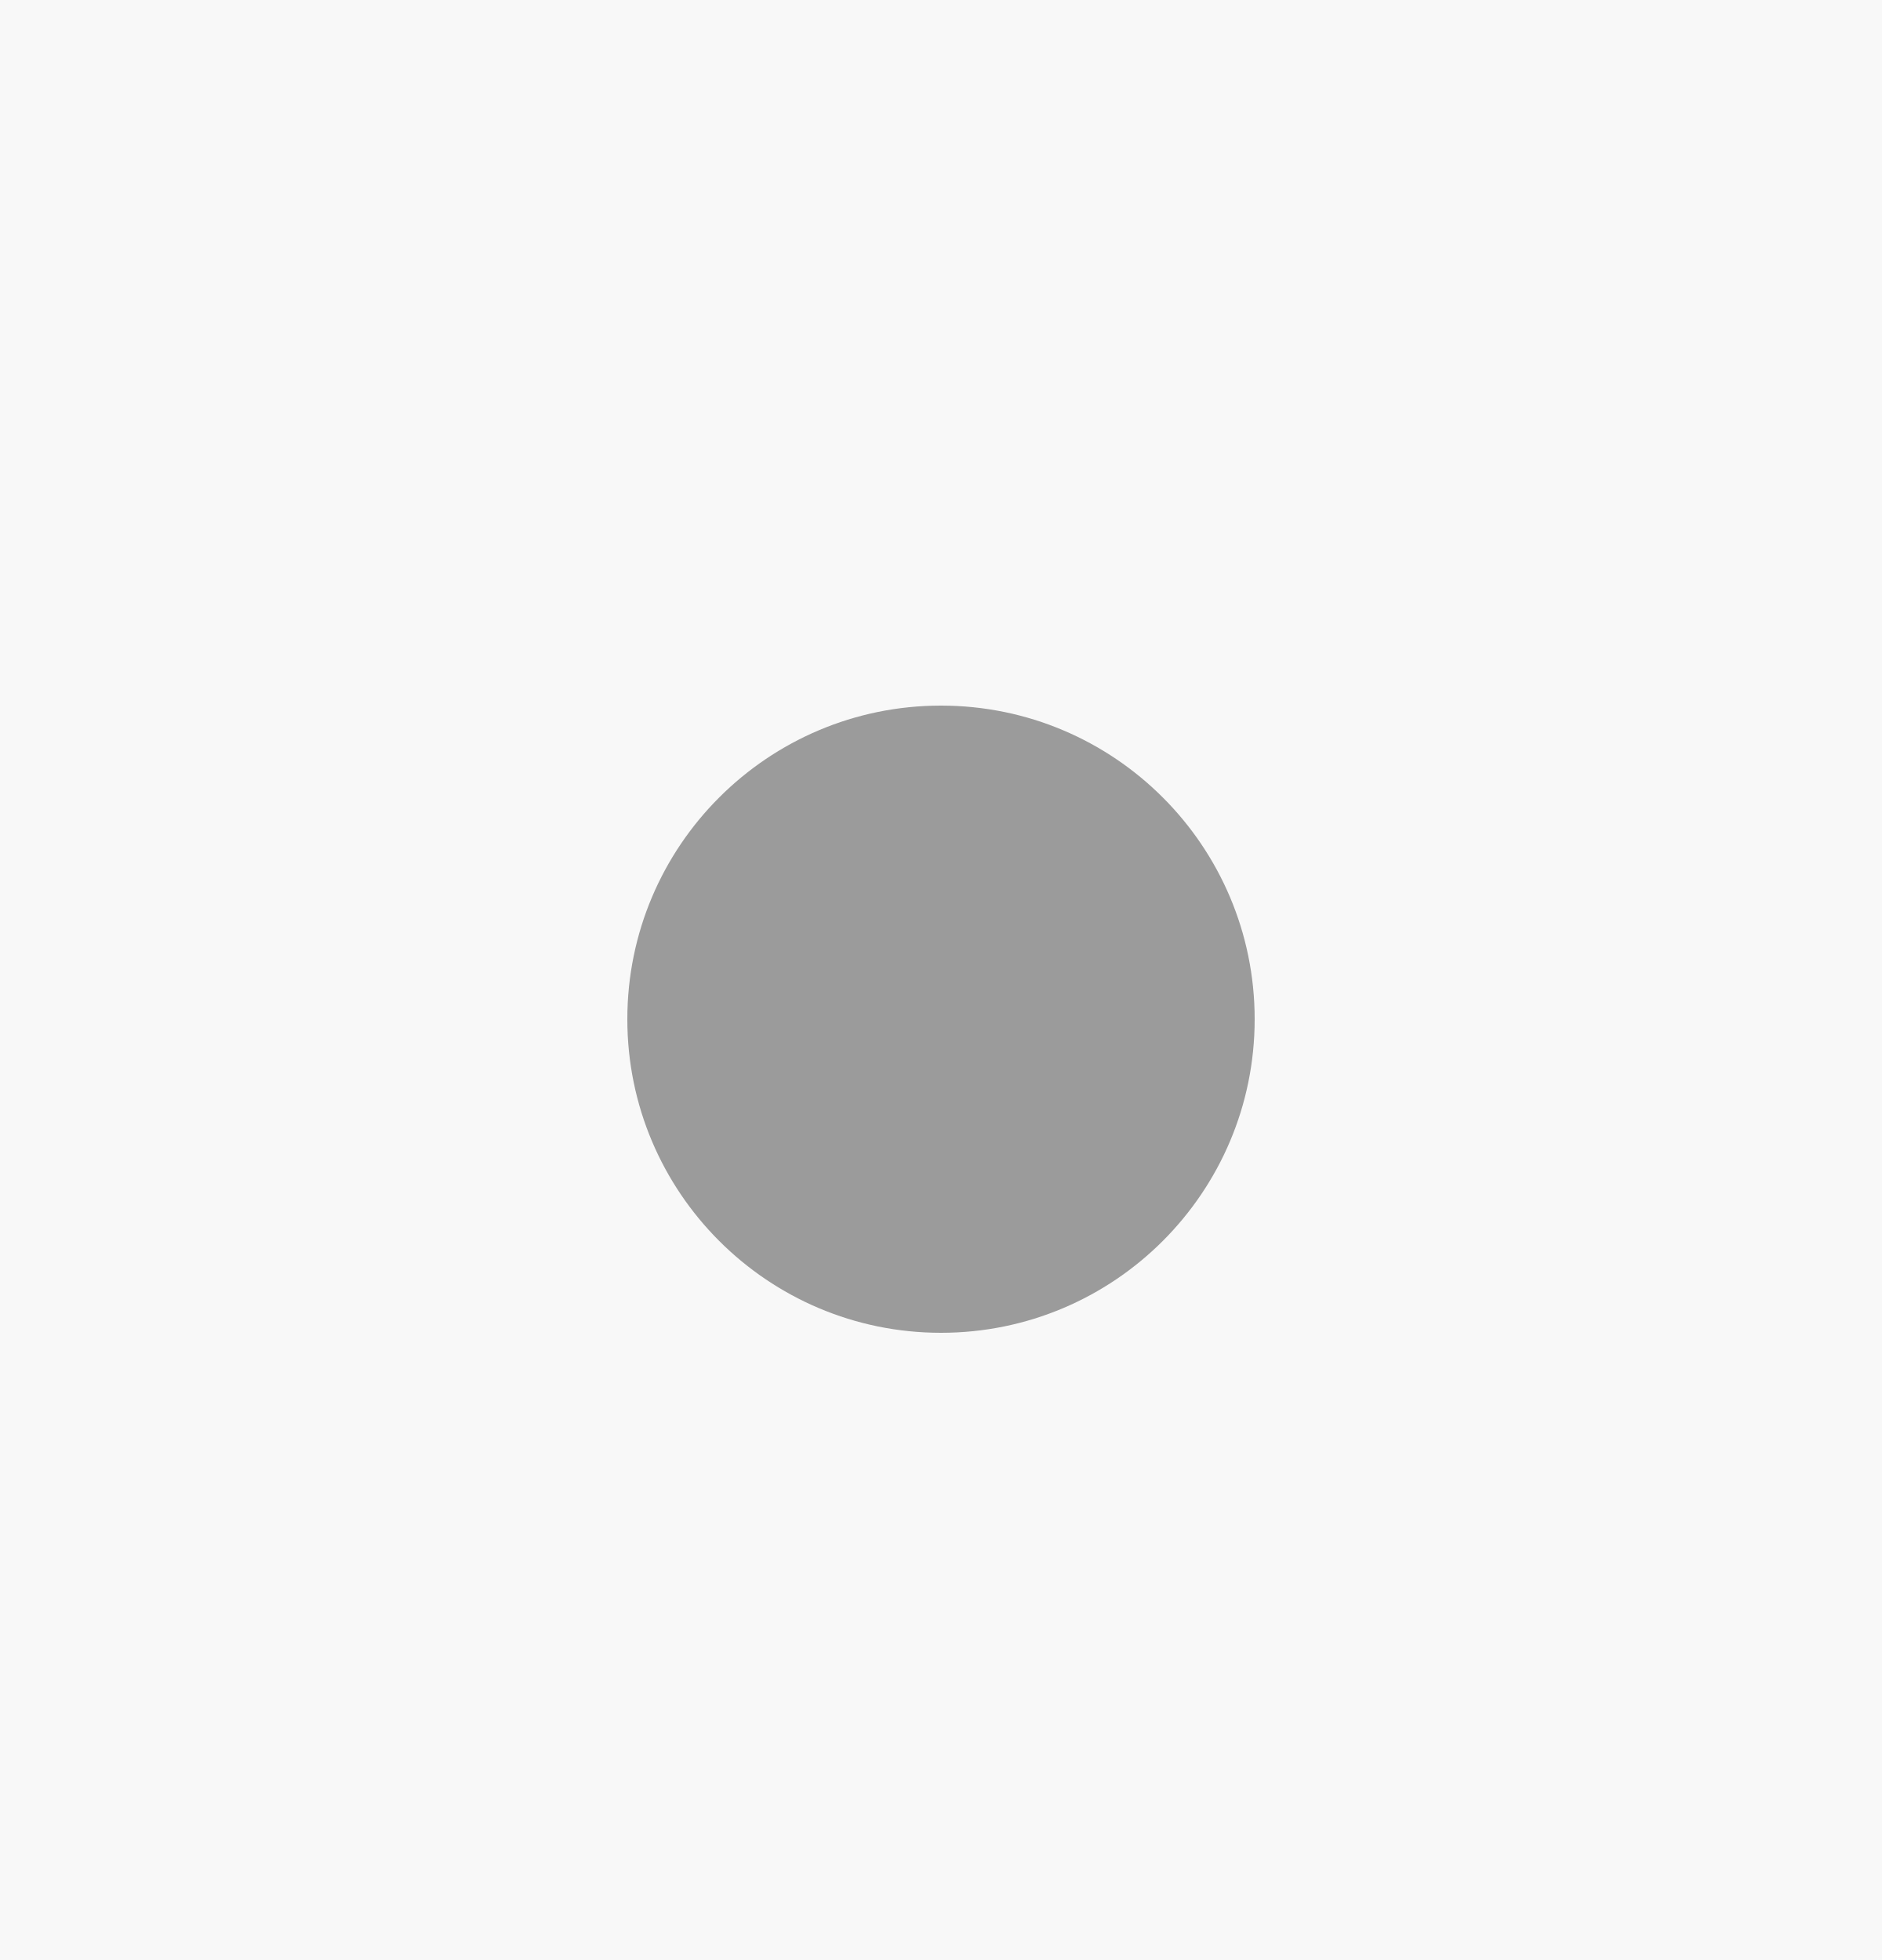
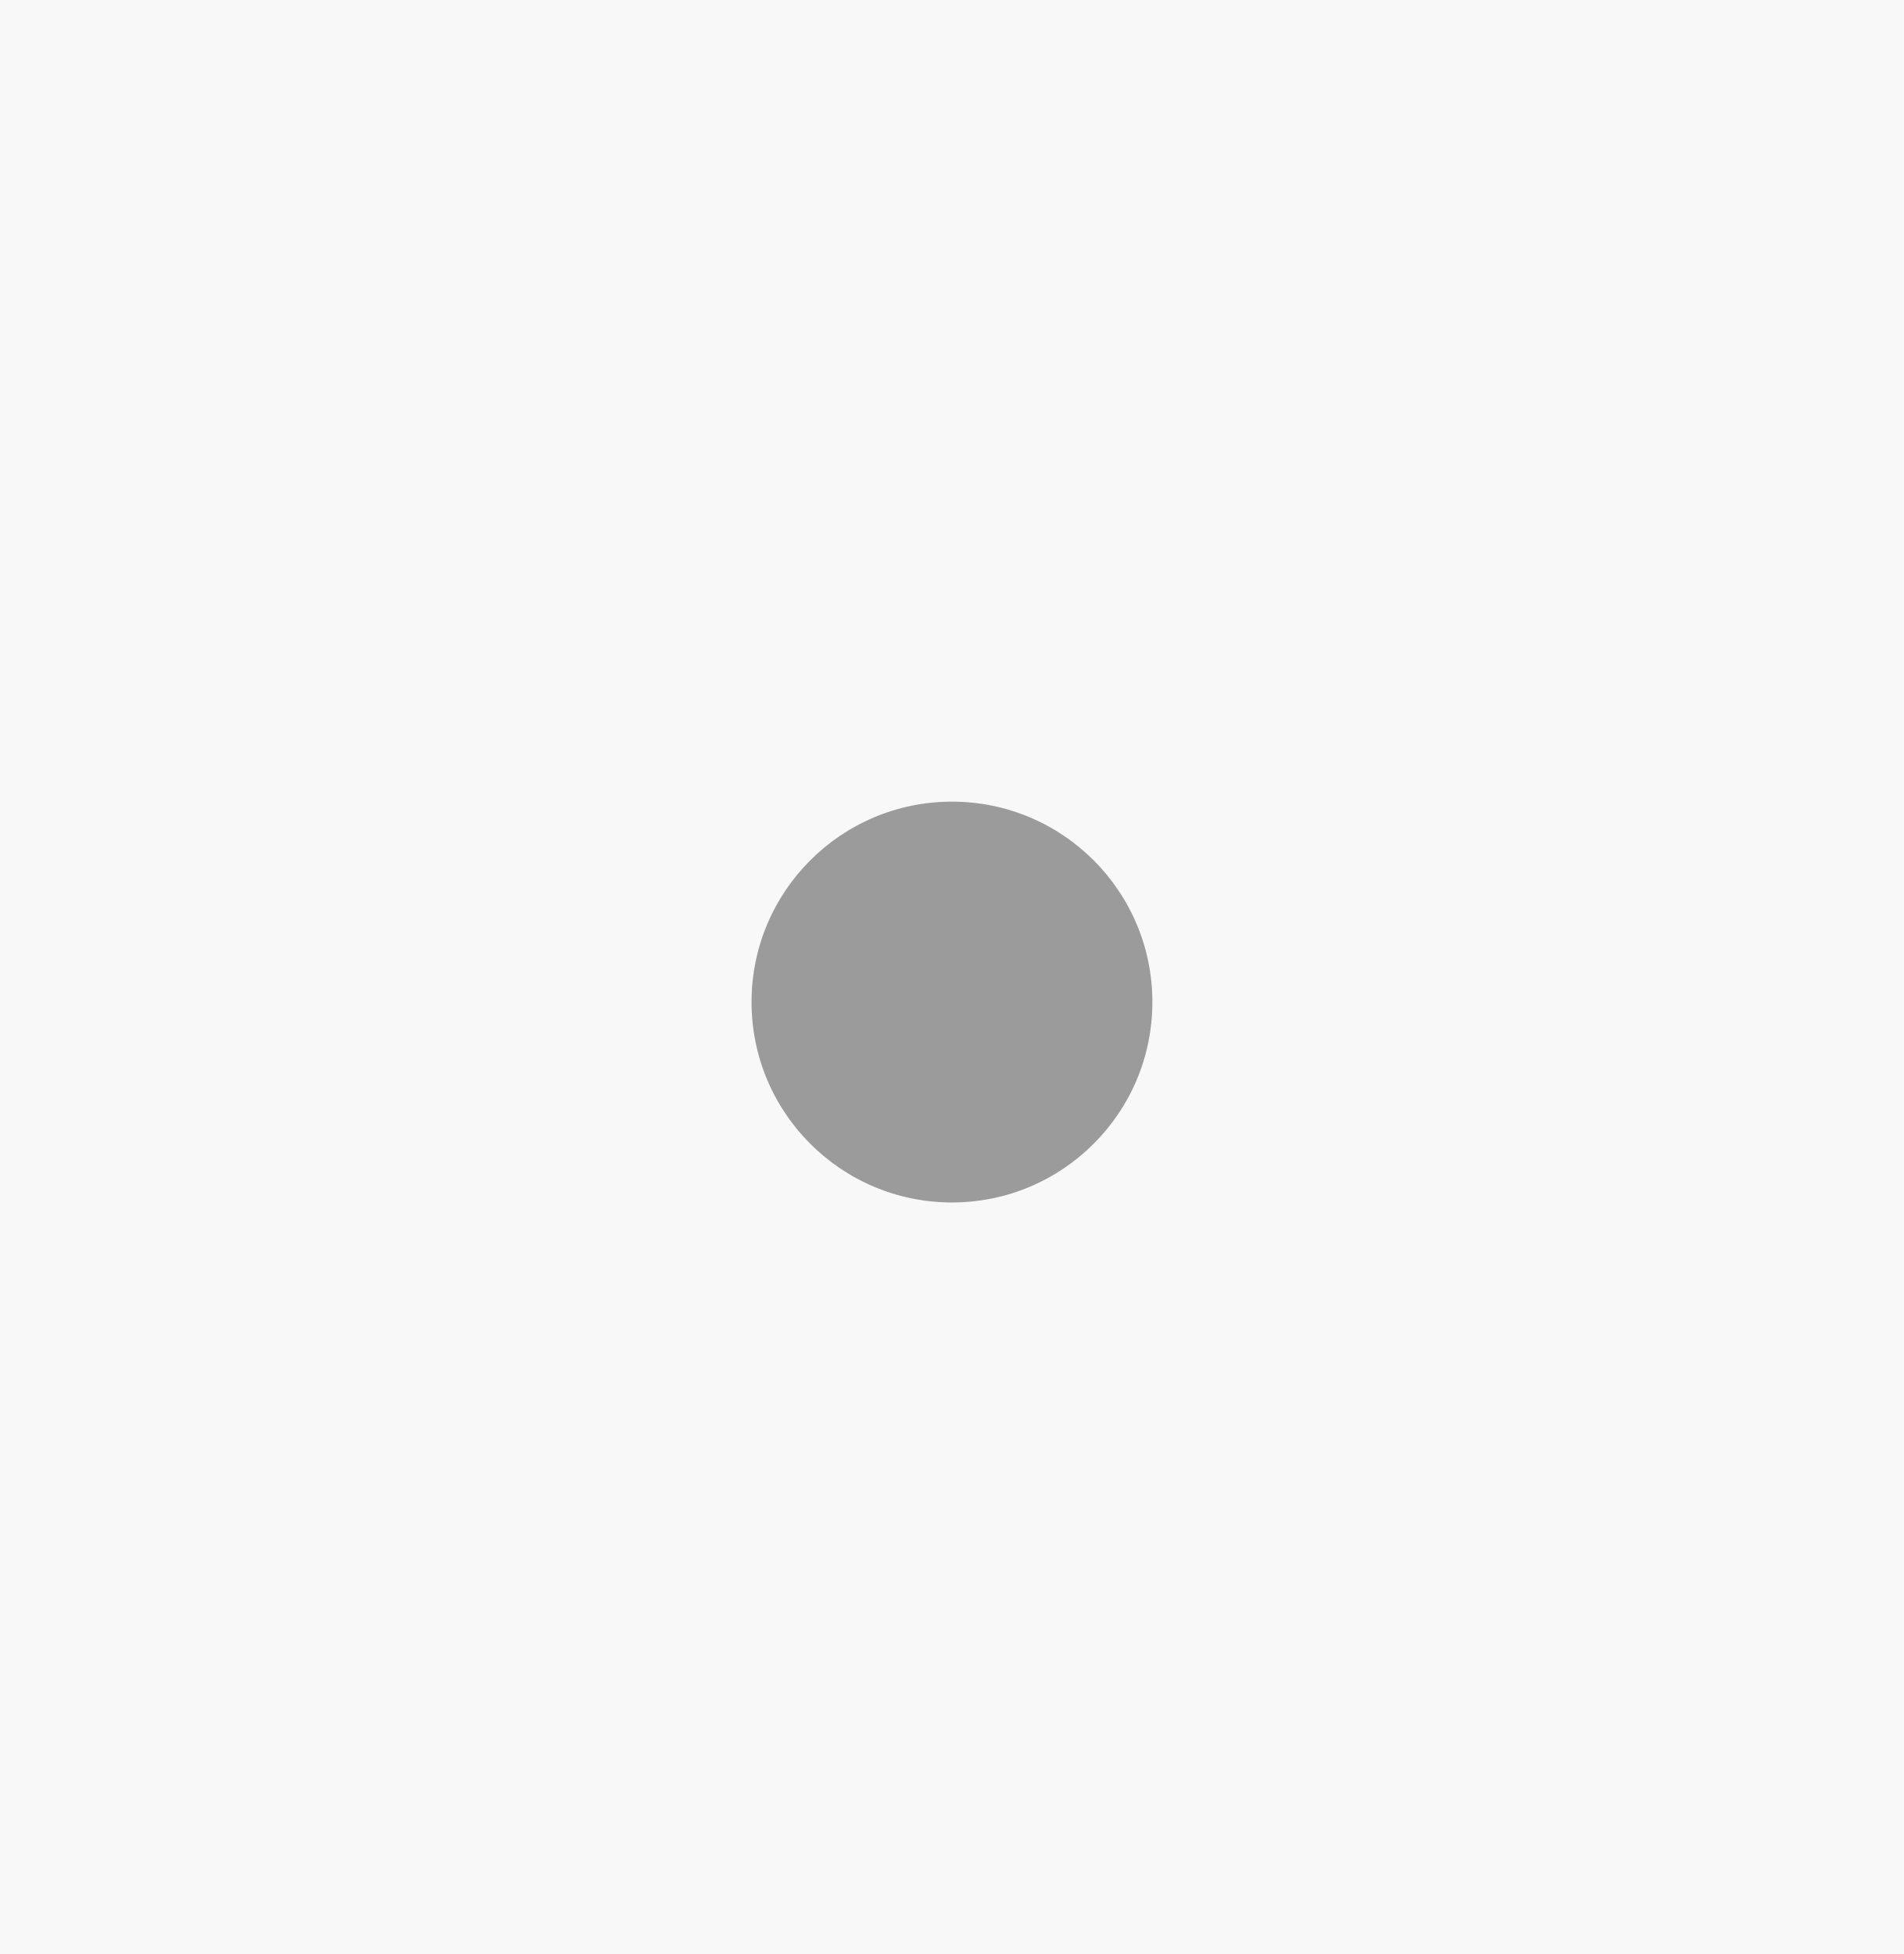
- <svg xmlns="http://www.w3.org/2000/svg" width="24" height="25" viewBox="0 0 24 25" id="svg4142" version="1.1">
+ <svg xmlns="http://www.w3.org/2000/svg" width="38" height="39" viewBox="0 0 38 39" id="svg4142" version="1.1">
  <defs id="defs4144" />
-   <g id="layer1" transform="translate(0,-1027.362)">
-     <rect style="opacity:1;fill:#f8f8f8;fill-opacity:1;fill-rule:evenodd;stroke:none;stroke-width:2.745;stroke-linecap:butt;stroke-linejoin:miter;stroke-miterlimit:4;stroke-dasharray:none;stroke-dashoffset:478.437;stroke-opacity:1" id="rect4741" width="24" height="25" x="0" y="1027.362" />
-     <circle style="fill:#111111;fill-opacity:0.12;stroke:none;stroke-width:0.5;stroke-linejoin:miter;stroke-miterlimit:4;stroke-dasharray:none;stroke-opacity:1" id="path2994" cx="1040.362" cy="15" transform="matrix(0,1,-1,0,0,0)" r="10" />
-     <rect style="opacity:1;fill:#f8f8f8;fill-opacity:1;fill-rule:evenodd;stroke:none;stroke-width:2.745;stroke-linecap:butt;stroke-linejoin:miter;stroke-miterlimit:4;stroke-dasharray:none;stroke-dashoffset:478.437;stroke-opacity:1" id="rect4959" width="24" height="1" x="0" y="1027.362" />
-     <circle style="opacity:1;fill:#111111;fill-opacity:0.4;fill-rule:nonzero;stroke:none;stroke-width:3.66;stroke-linecap:butt;stroke-linejoin:miter;stroke-miterlimit:4;stroke-dasharray:none;stroke-dashoffset:478.437;stroke-opacity:1" id="path4377" cx="12" cy="1040.362" r="4" />
+   <g id="layer1" transform="translate(0,-1013.362)">
+     <rect style="opacity:1;fill:#f8f8f8;fill-opacity:1;fill-rule:evenodd;stroke:none;stroke-width:4.258;stroke-linecap:butt;stroke-linejoin:miter;stroke-miterlimit:4;stroke-dasharray:none;stroke-dashoffset:478.437;stroke-opacity:1" id="rect4741" width="38" height="38" x="0" y="1014.362" />
+     <rect style="opacity:1;fill:#f8f8f8;fill-opacity:1;fill-rule:evenodd;stroke:none;stroke-width:3.454;stroke-linecap:butt;stroke-linejoin:miter;stroke-miterlimit:4;stroke-dasharray:none;stroke-dashoffset:478.437;stroke-opacity:1" id="rect4959" width="38" height="1" x="0" y="1013.362" />
+     <circle style="opacity:1;fill:#111111;fill-opacity:0.4;fill-rule:nonzero;stroke:none;stroke-width:3.66;stroke-linecap:butt;stroke-linejoin:miter;stroke-miterlimit:4;stroke-dasharray:none;stroke-dashoffset:478.437;stroke-opacity:1" id="path4377" cx="19" cy="1033.362" r="4" />
  </g>
</svg>
